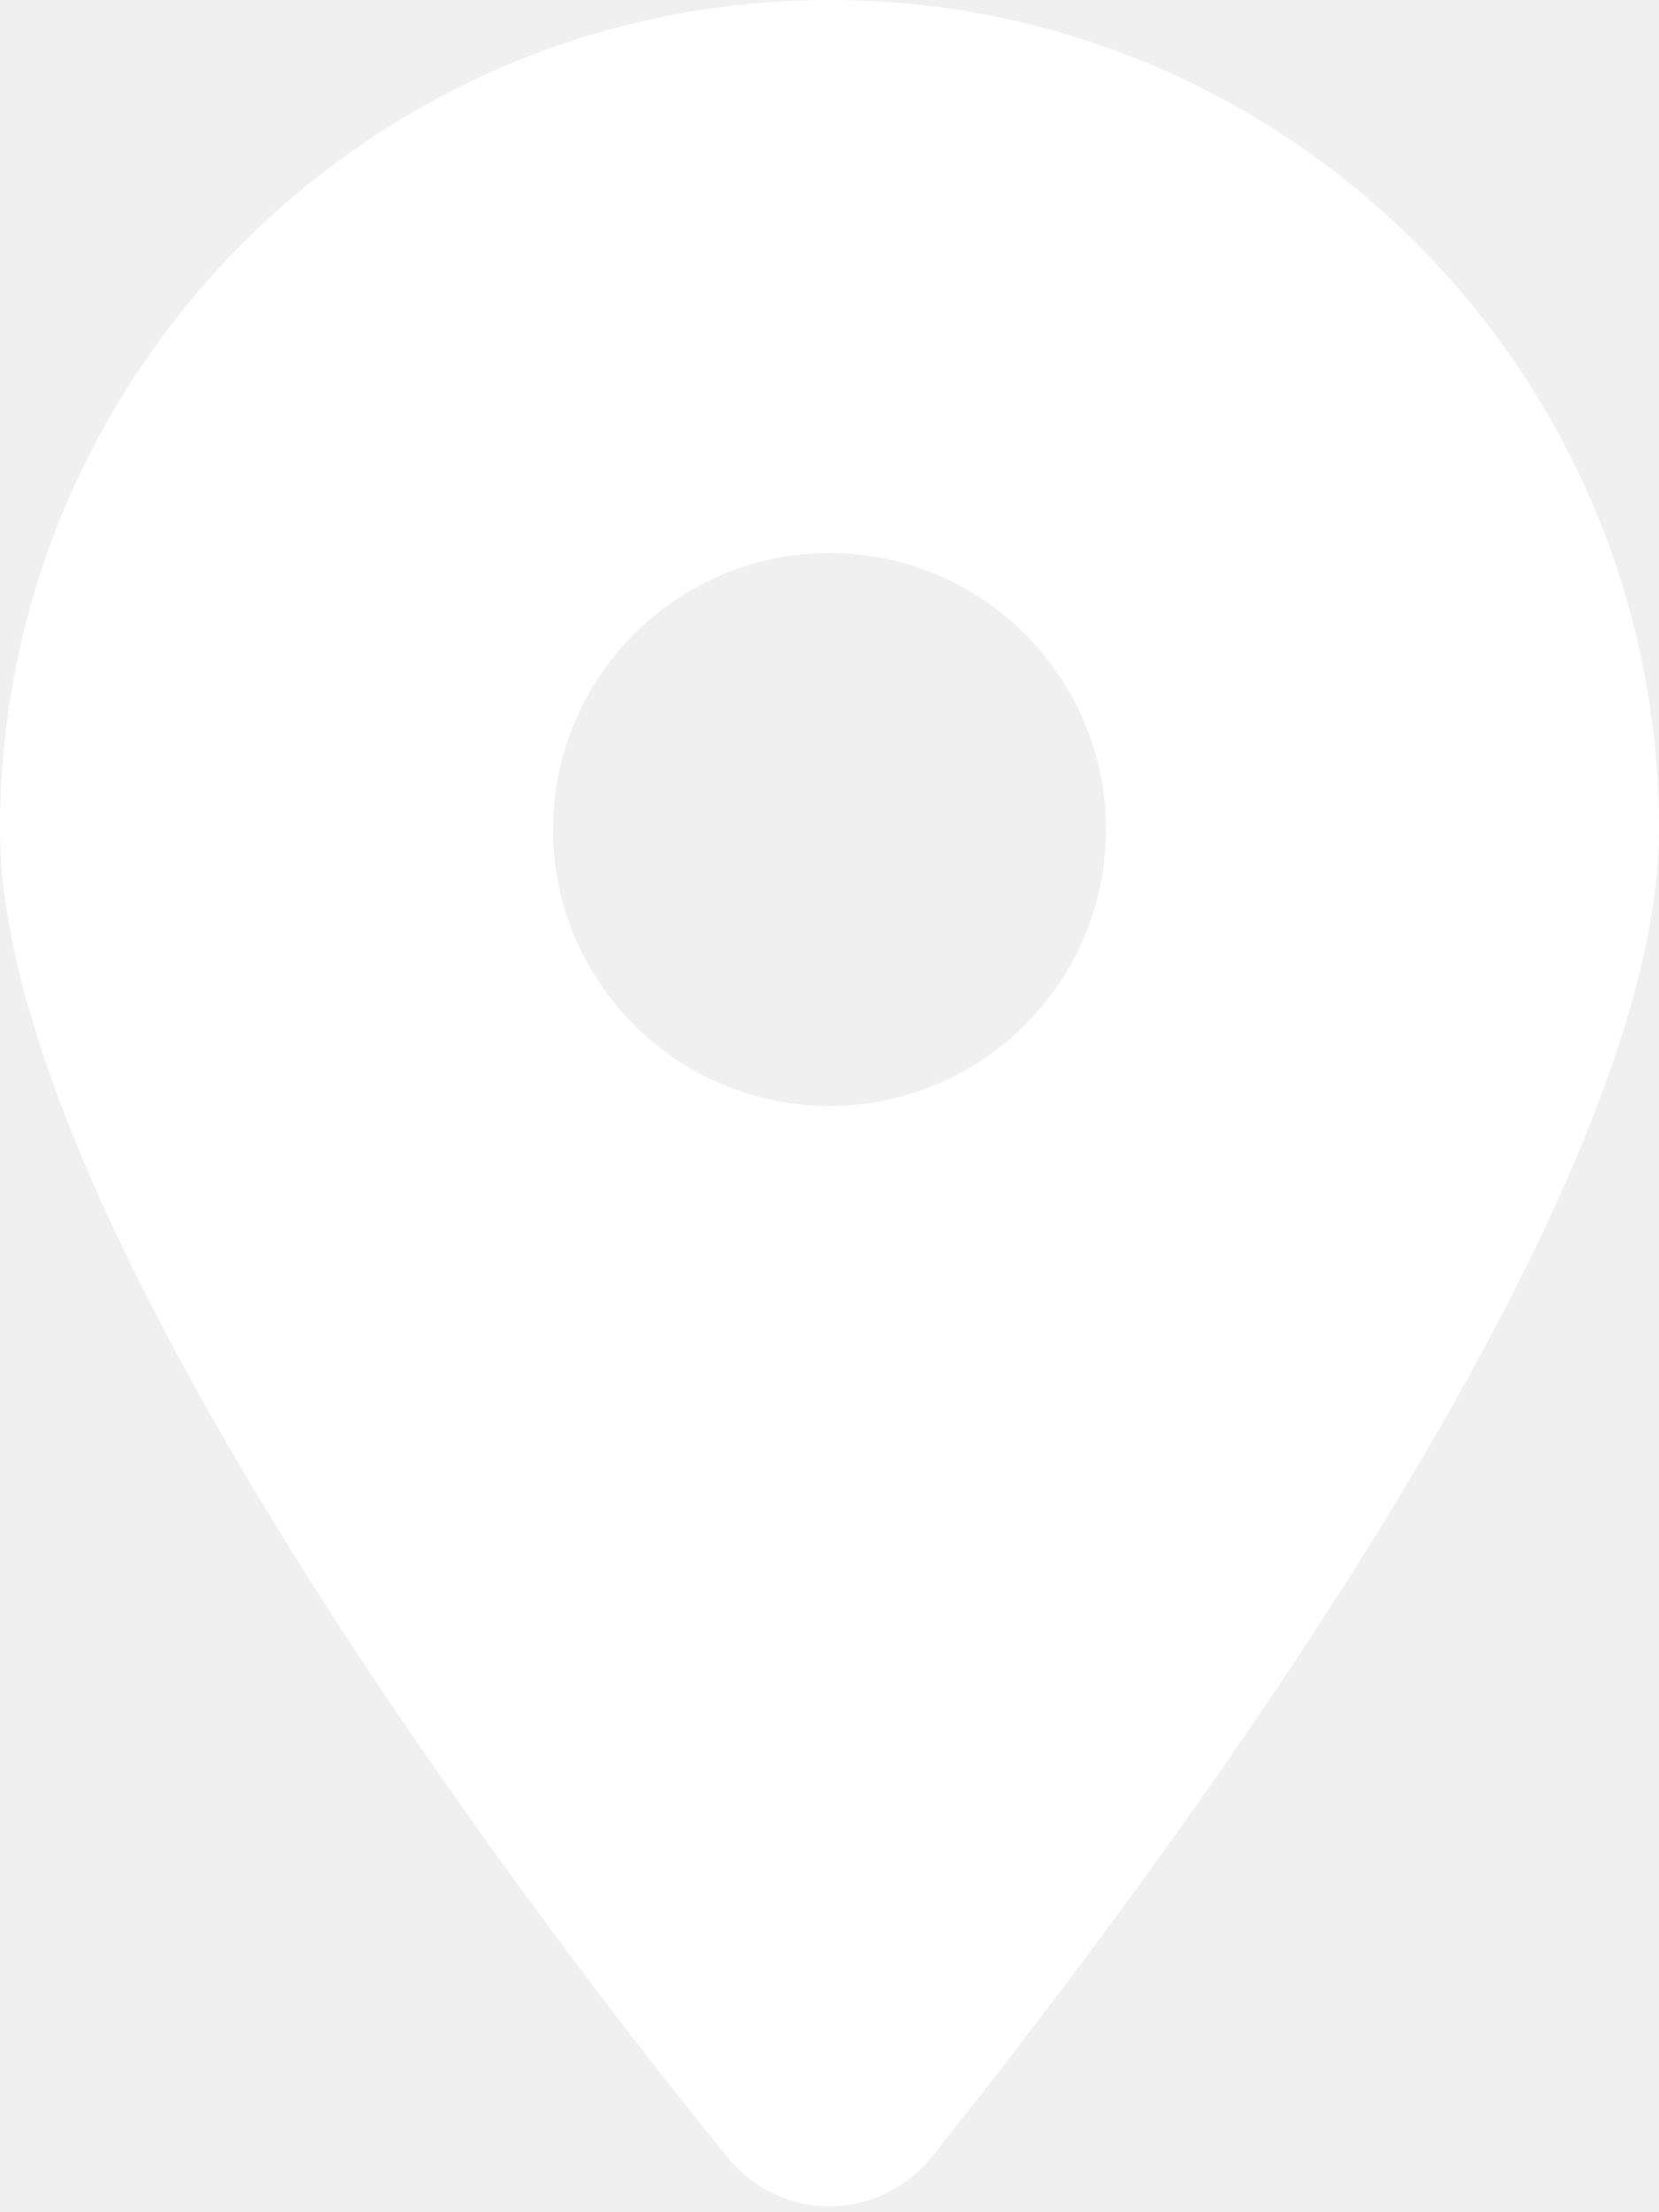
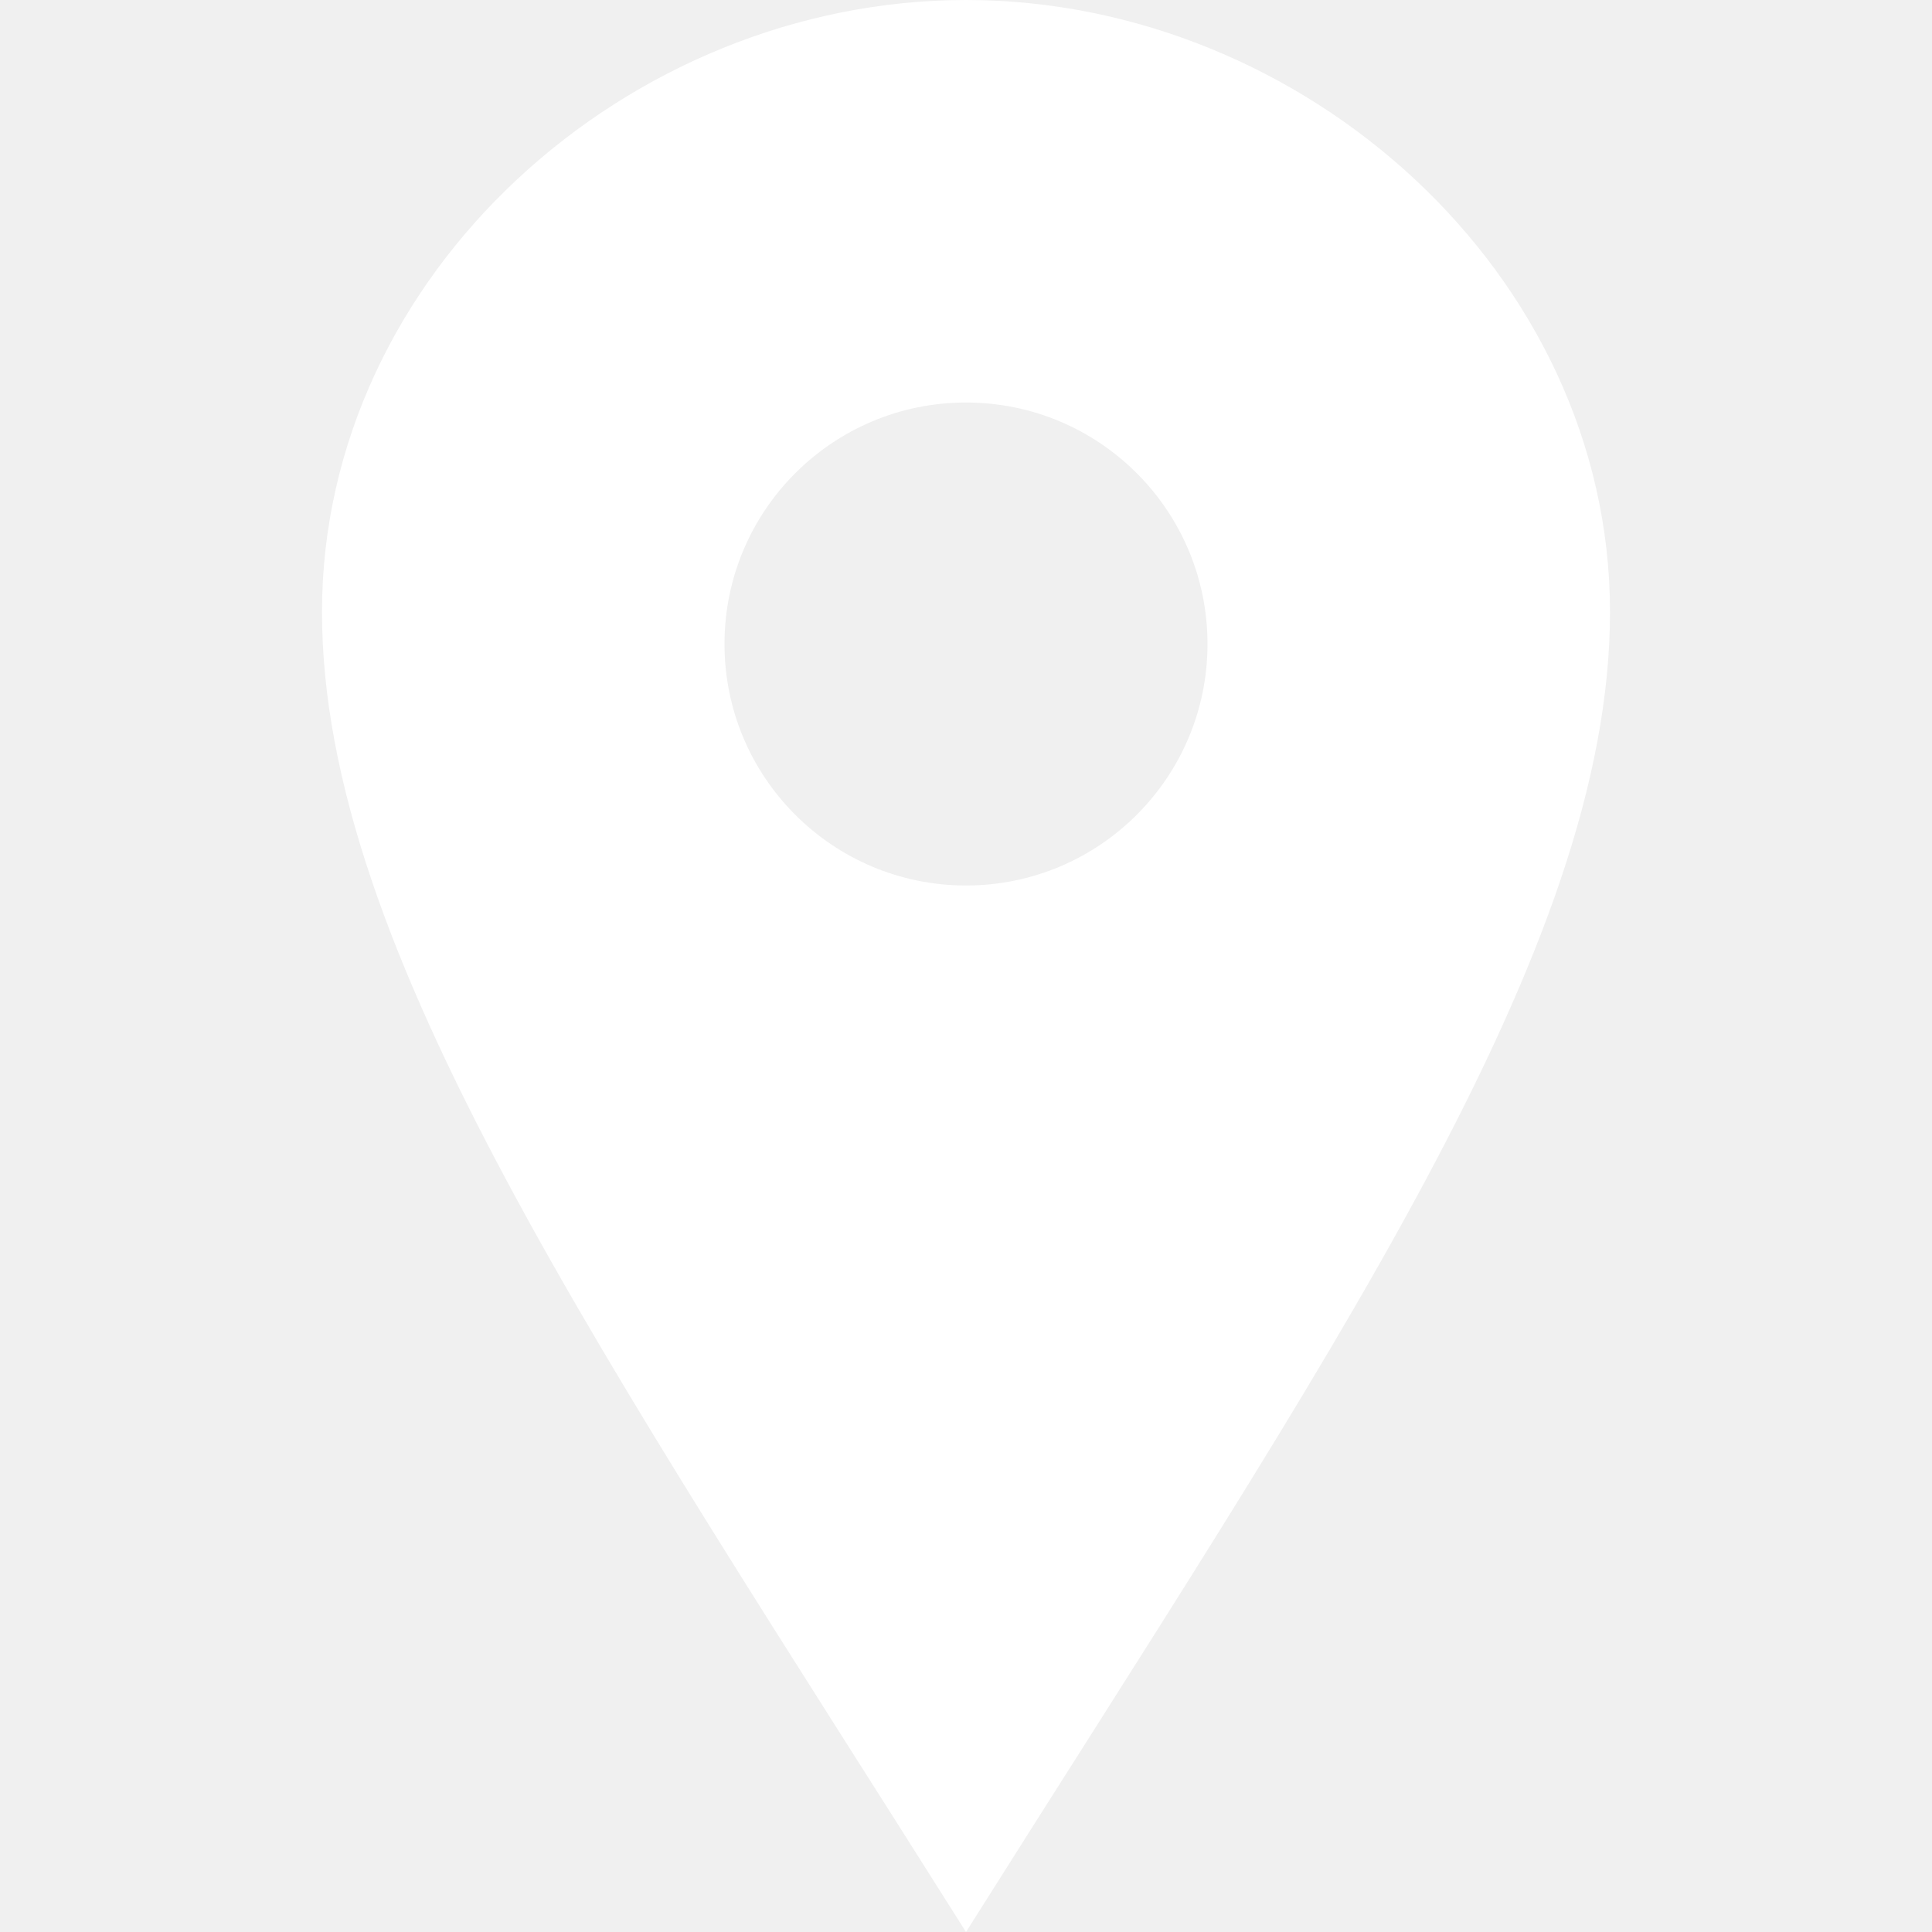
- <svg xmlns="http://www.w3.org/2000/svg" viewBox="0 0 384 512">
-   <path fill="white" d="M168.3 499.2C116.1 435 0 279.4 0 192C0 85.96 85.96 0 192 0C298 0 384 85.96 384 192C384 279.4 267 435 215.7 499.2C203.4 514.5 180.6 514.5 168.3 499.2H168.3zM192 256C227.3 256 256 227.3 256 192C256 156.7 227.3 128 192 128C156.7 128 128 156.7 128 192C128 227.3 156.7 256 192 256z" />
+ <svg xmlns="http://www.w3.org/2000/svg" width="24" height="24" viewBox="0 0 24 24">
+   <path fill="white" d="M12 0c-4.198 0-8 3.403-8 7.602 0 4.198 3.469 9.21 8 16.398 4.531-7.188 8-12.2 8-16.398 0-4.199-3.801-7.602-8-7.602zm0 11c-1.657 0-3-1.343-3-3s1.343-3 3-3 3 1.343 3 3-1.343 3-3 3z" />
</svg>
